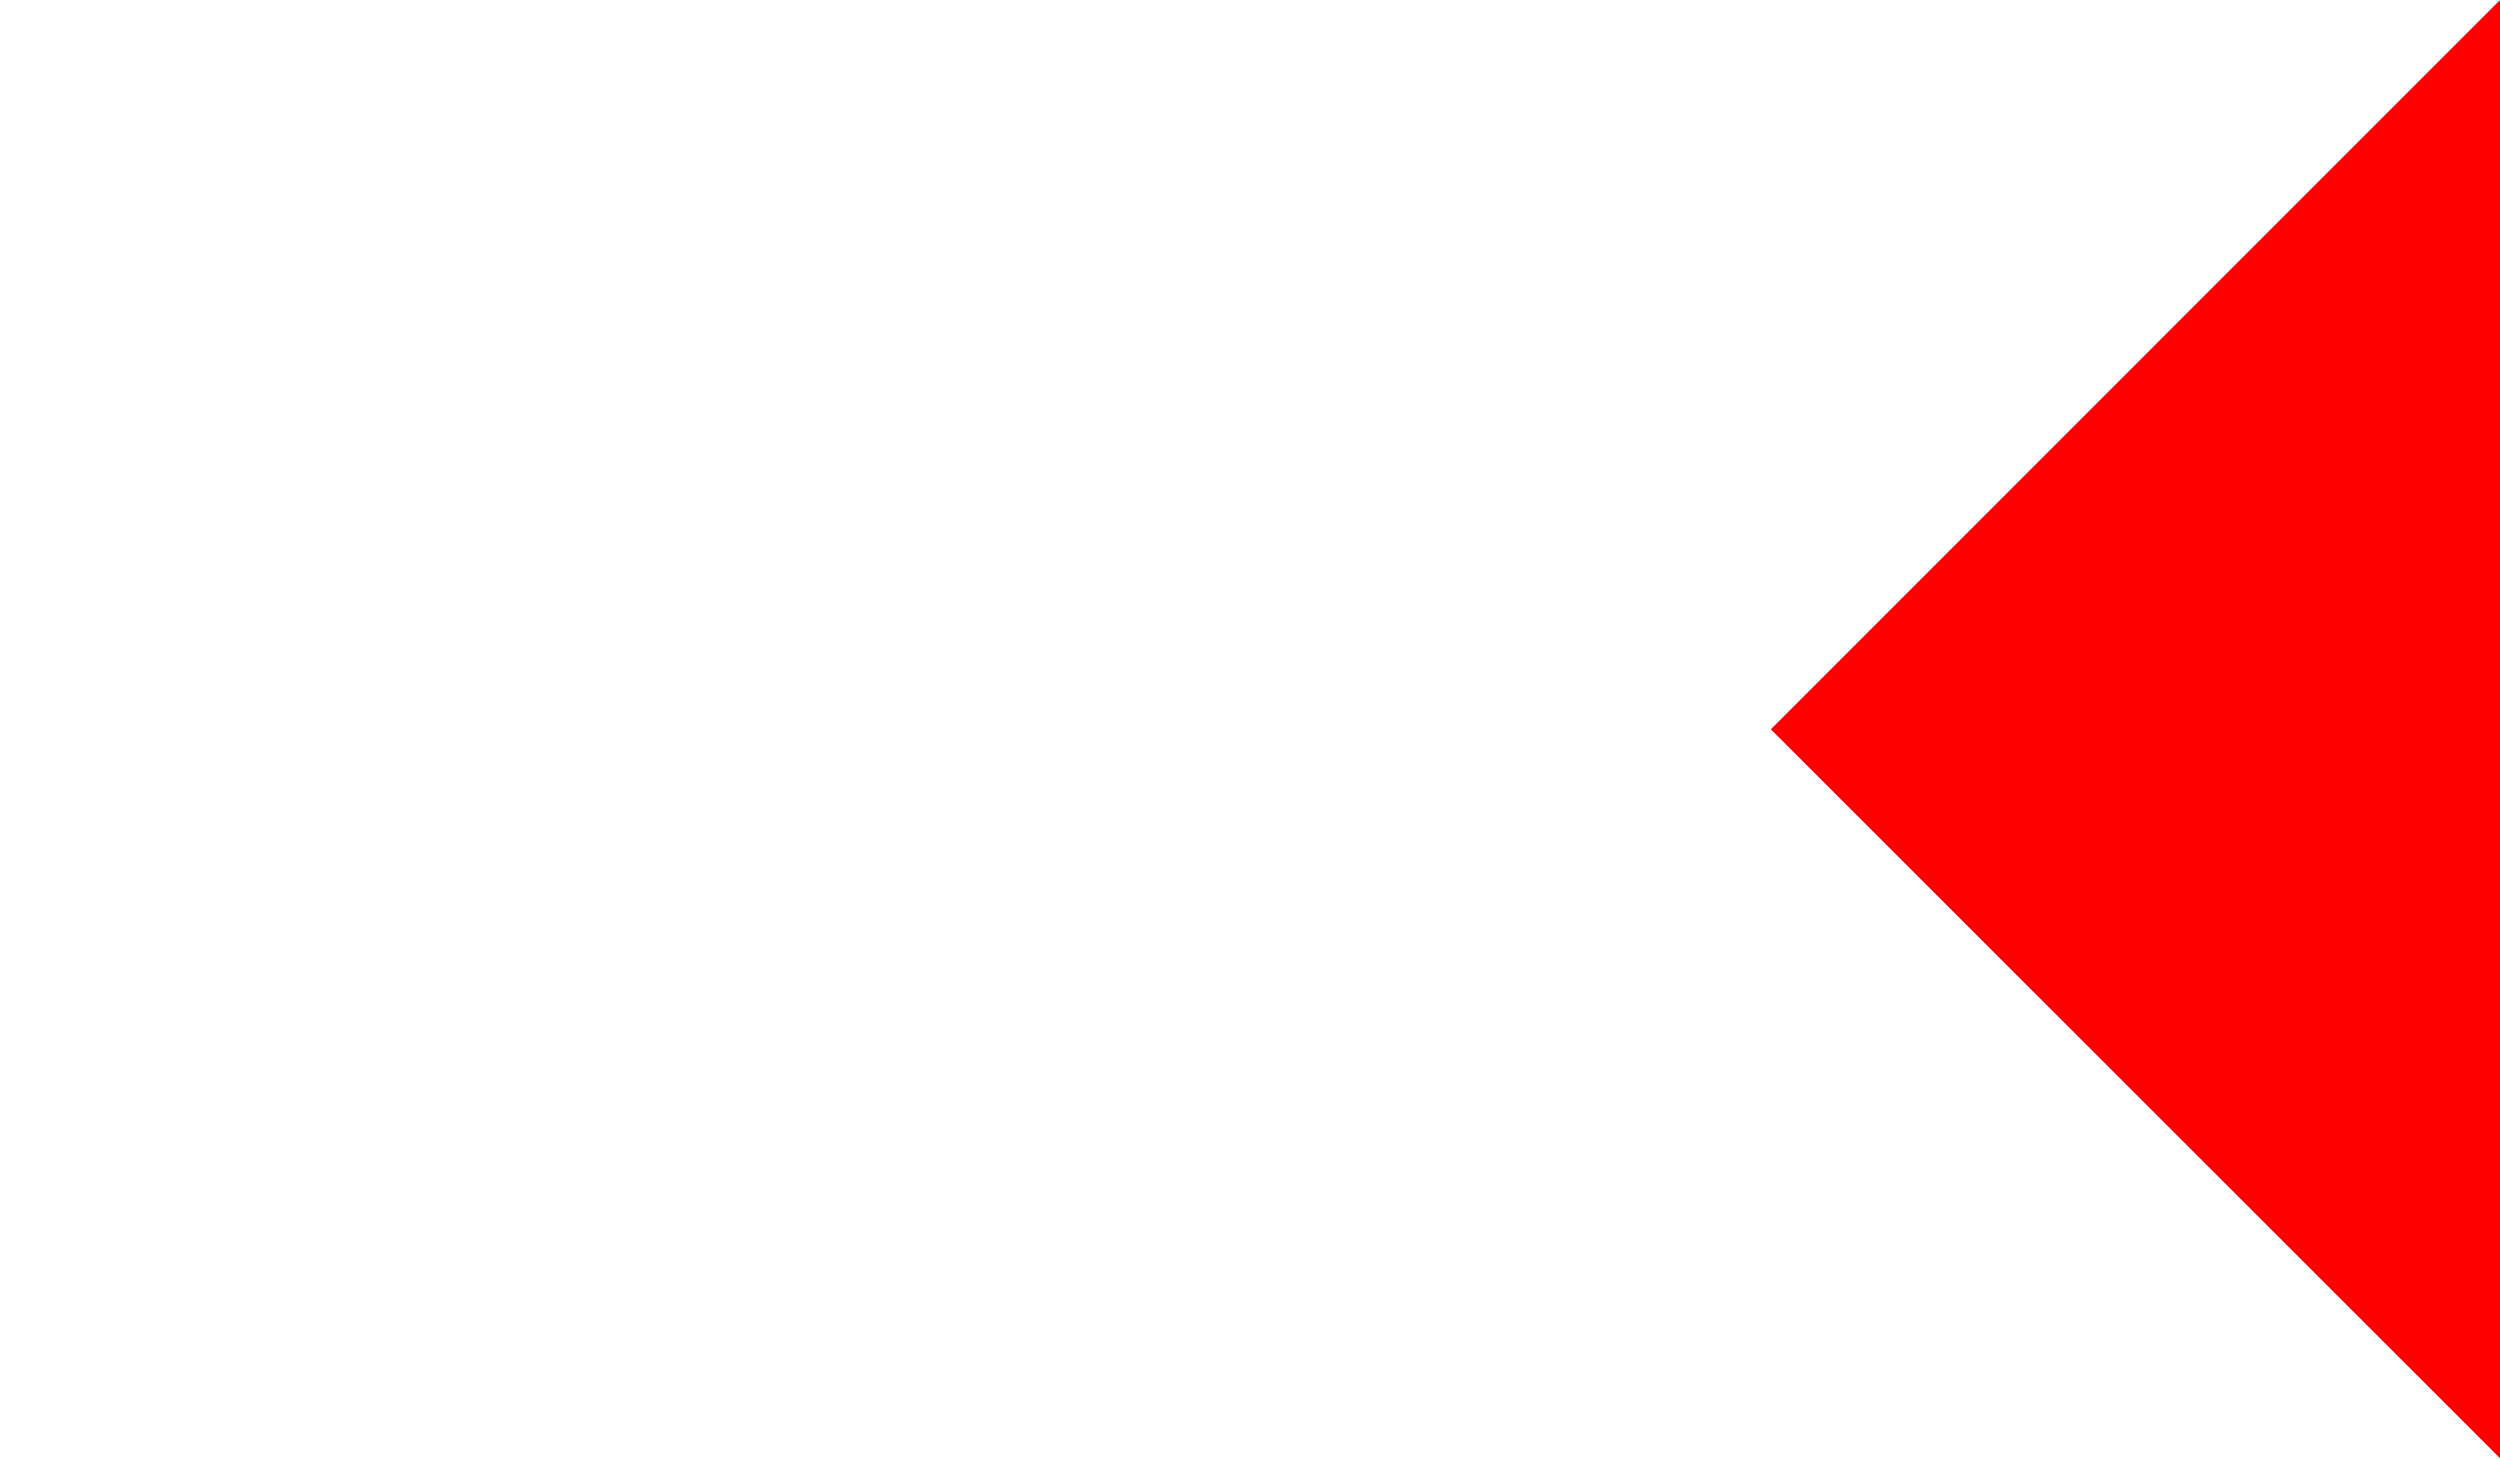
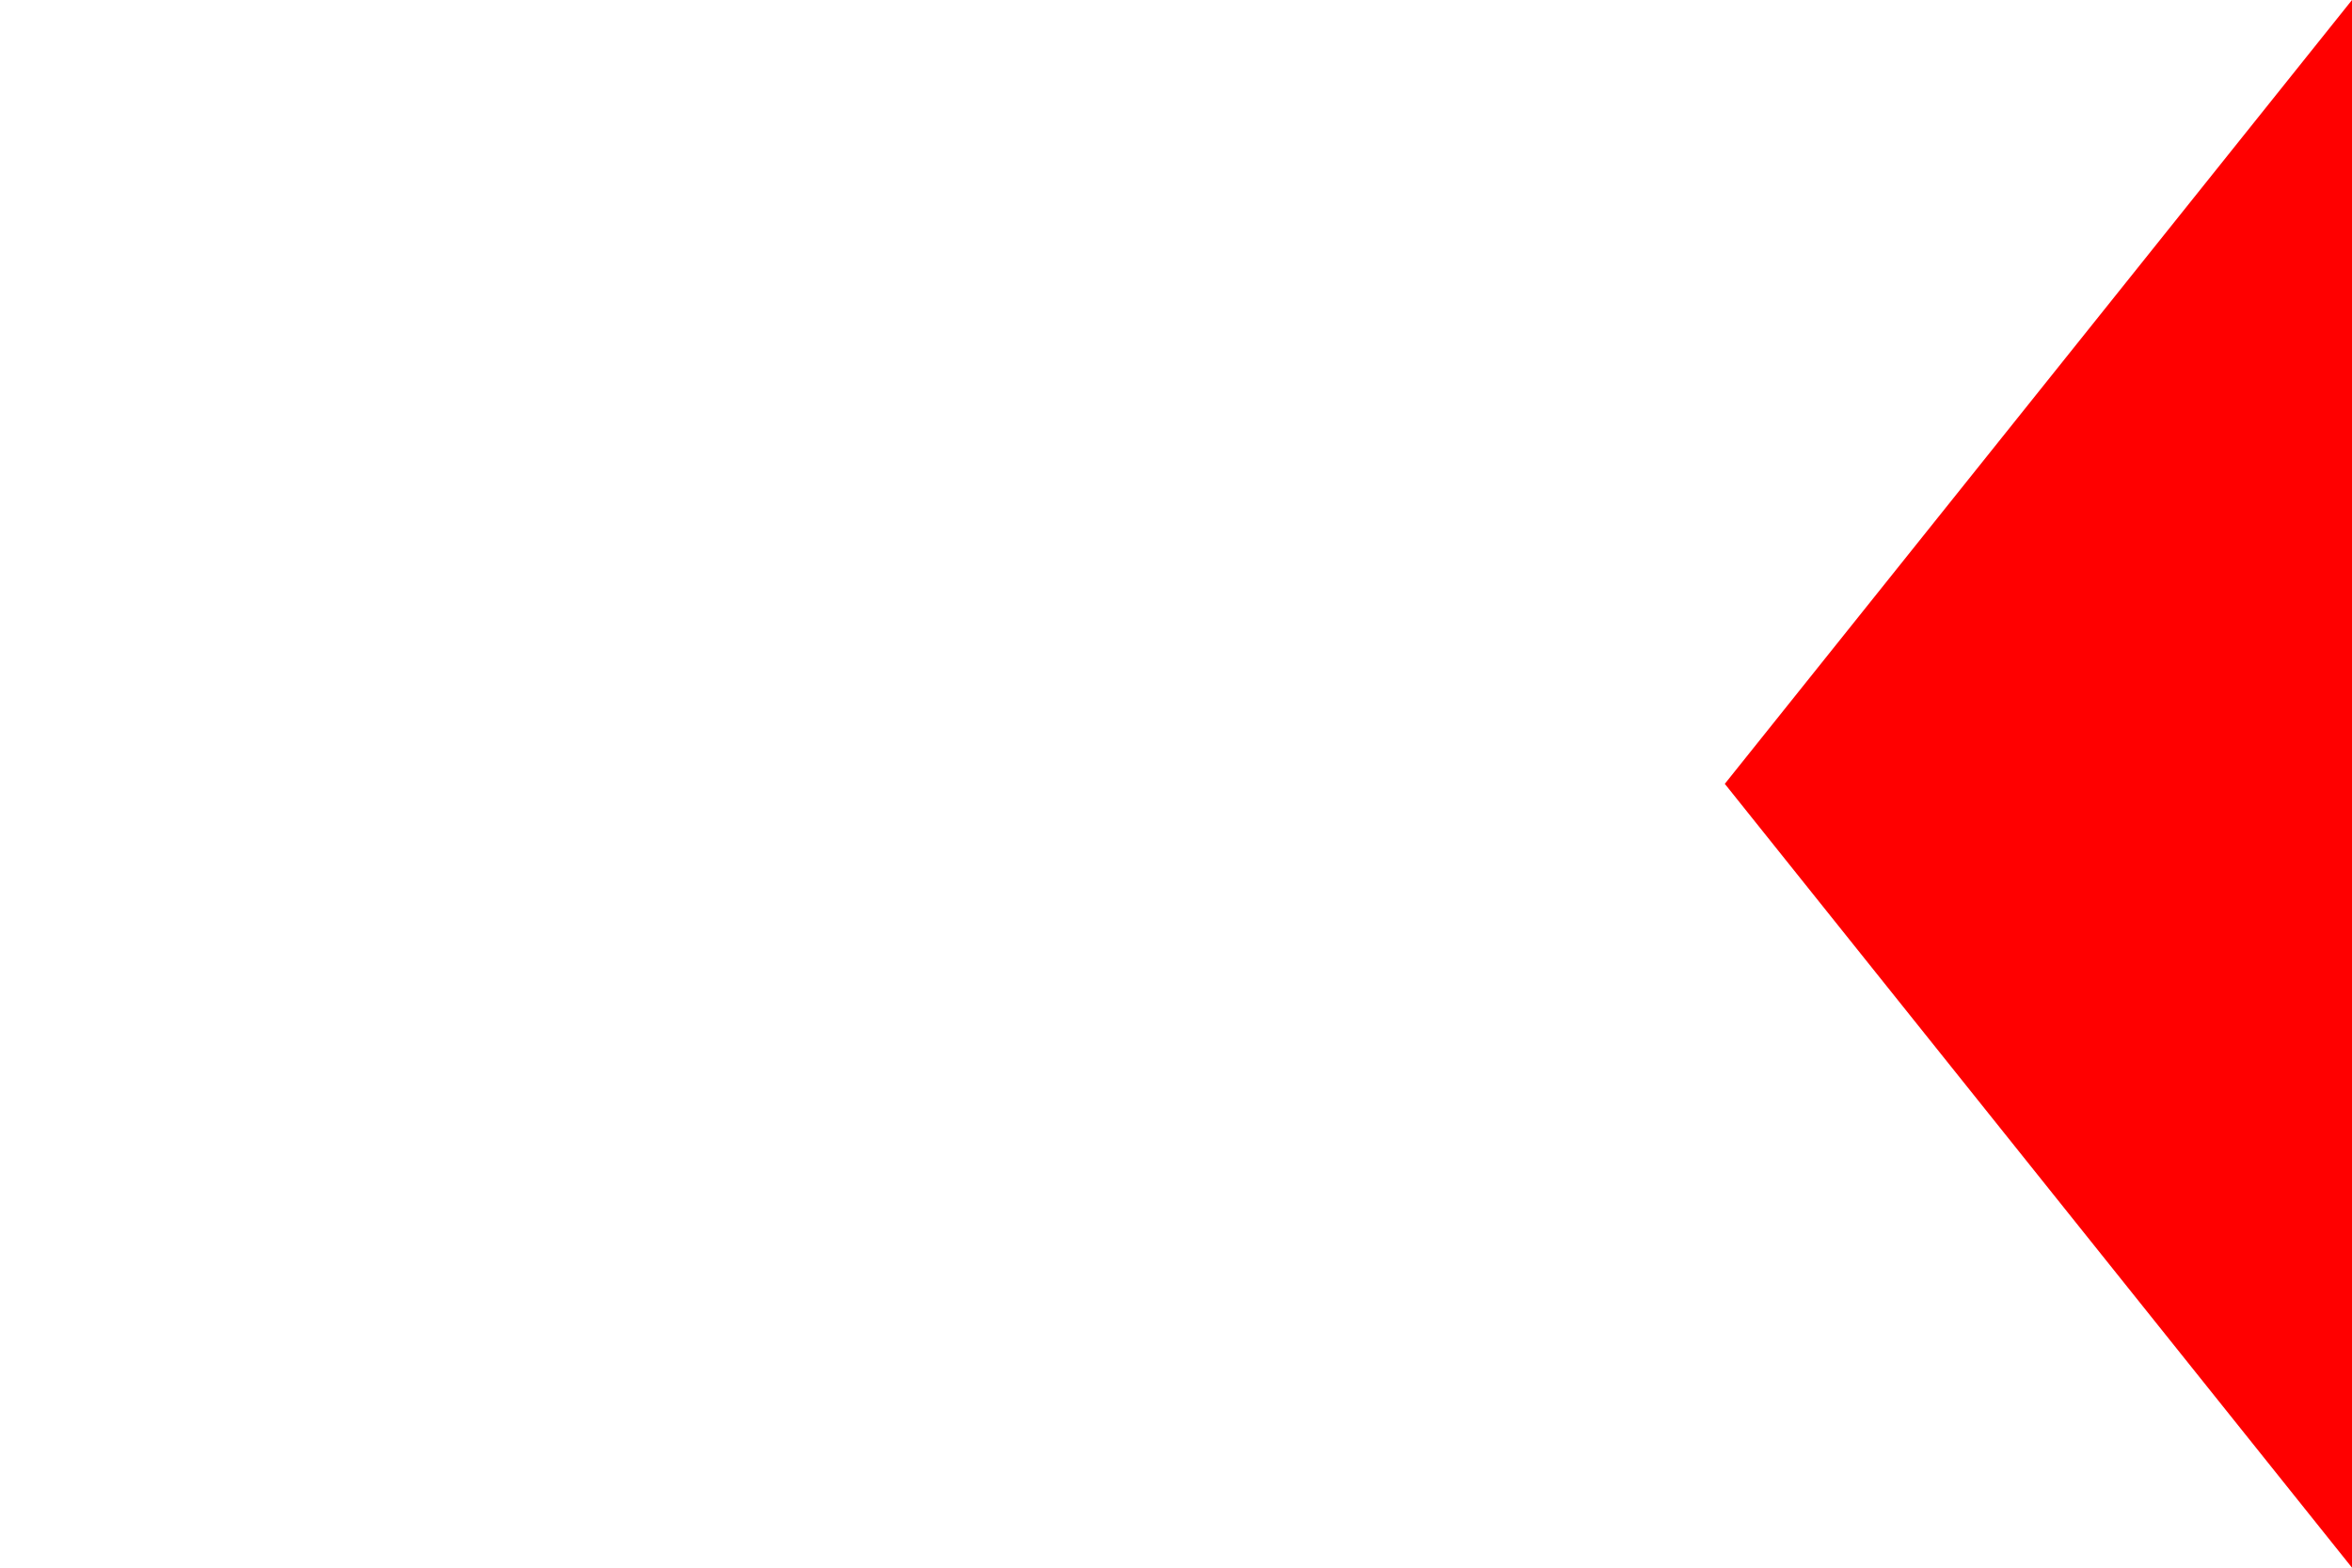
- <svg xmlns="http://www.w3.org/2000/svg" width="20.787mm" height="12.125mm" viewBox="0 0 73.654 42.962" id="svg78141" version="1.1">
-   <defs id="defs78143">
-     <clipPath clipPathUnits="userSpaceOnUse" id="clipPath33482">
-       <path d="m 2070.2,4623.23 427.074,0 0,249.113 -427.074,0 0,-249.113 z" id="path33484" />
-     </clipPath>
-   </defs>
-   <g id="layer1" transform="translate(-277.4588,-413.7382)">
-     <path id="path33492-4" style="fill:#ff0000;fill-opacity:1;fill-rule:nonzero;stroke:none" d="m 351.113,413.738 0,42.962 -21.483,-21.475 21.483,-21.487" />
+ <svg xmlns="http://www.w3.org/2000/svg" width="300" height="200" viewBox="0 0 300 200" version="1.1">
+   <g>
+     <path style="fill:#ff0000;fill-opacity:1;fill-rule:nonzero;stroke:none" d="M 300,0 300,200 220,100 z" />
  </g>
</svg>
